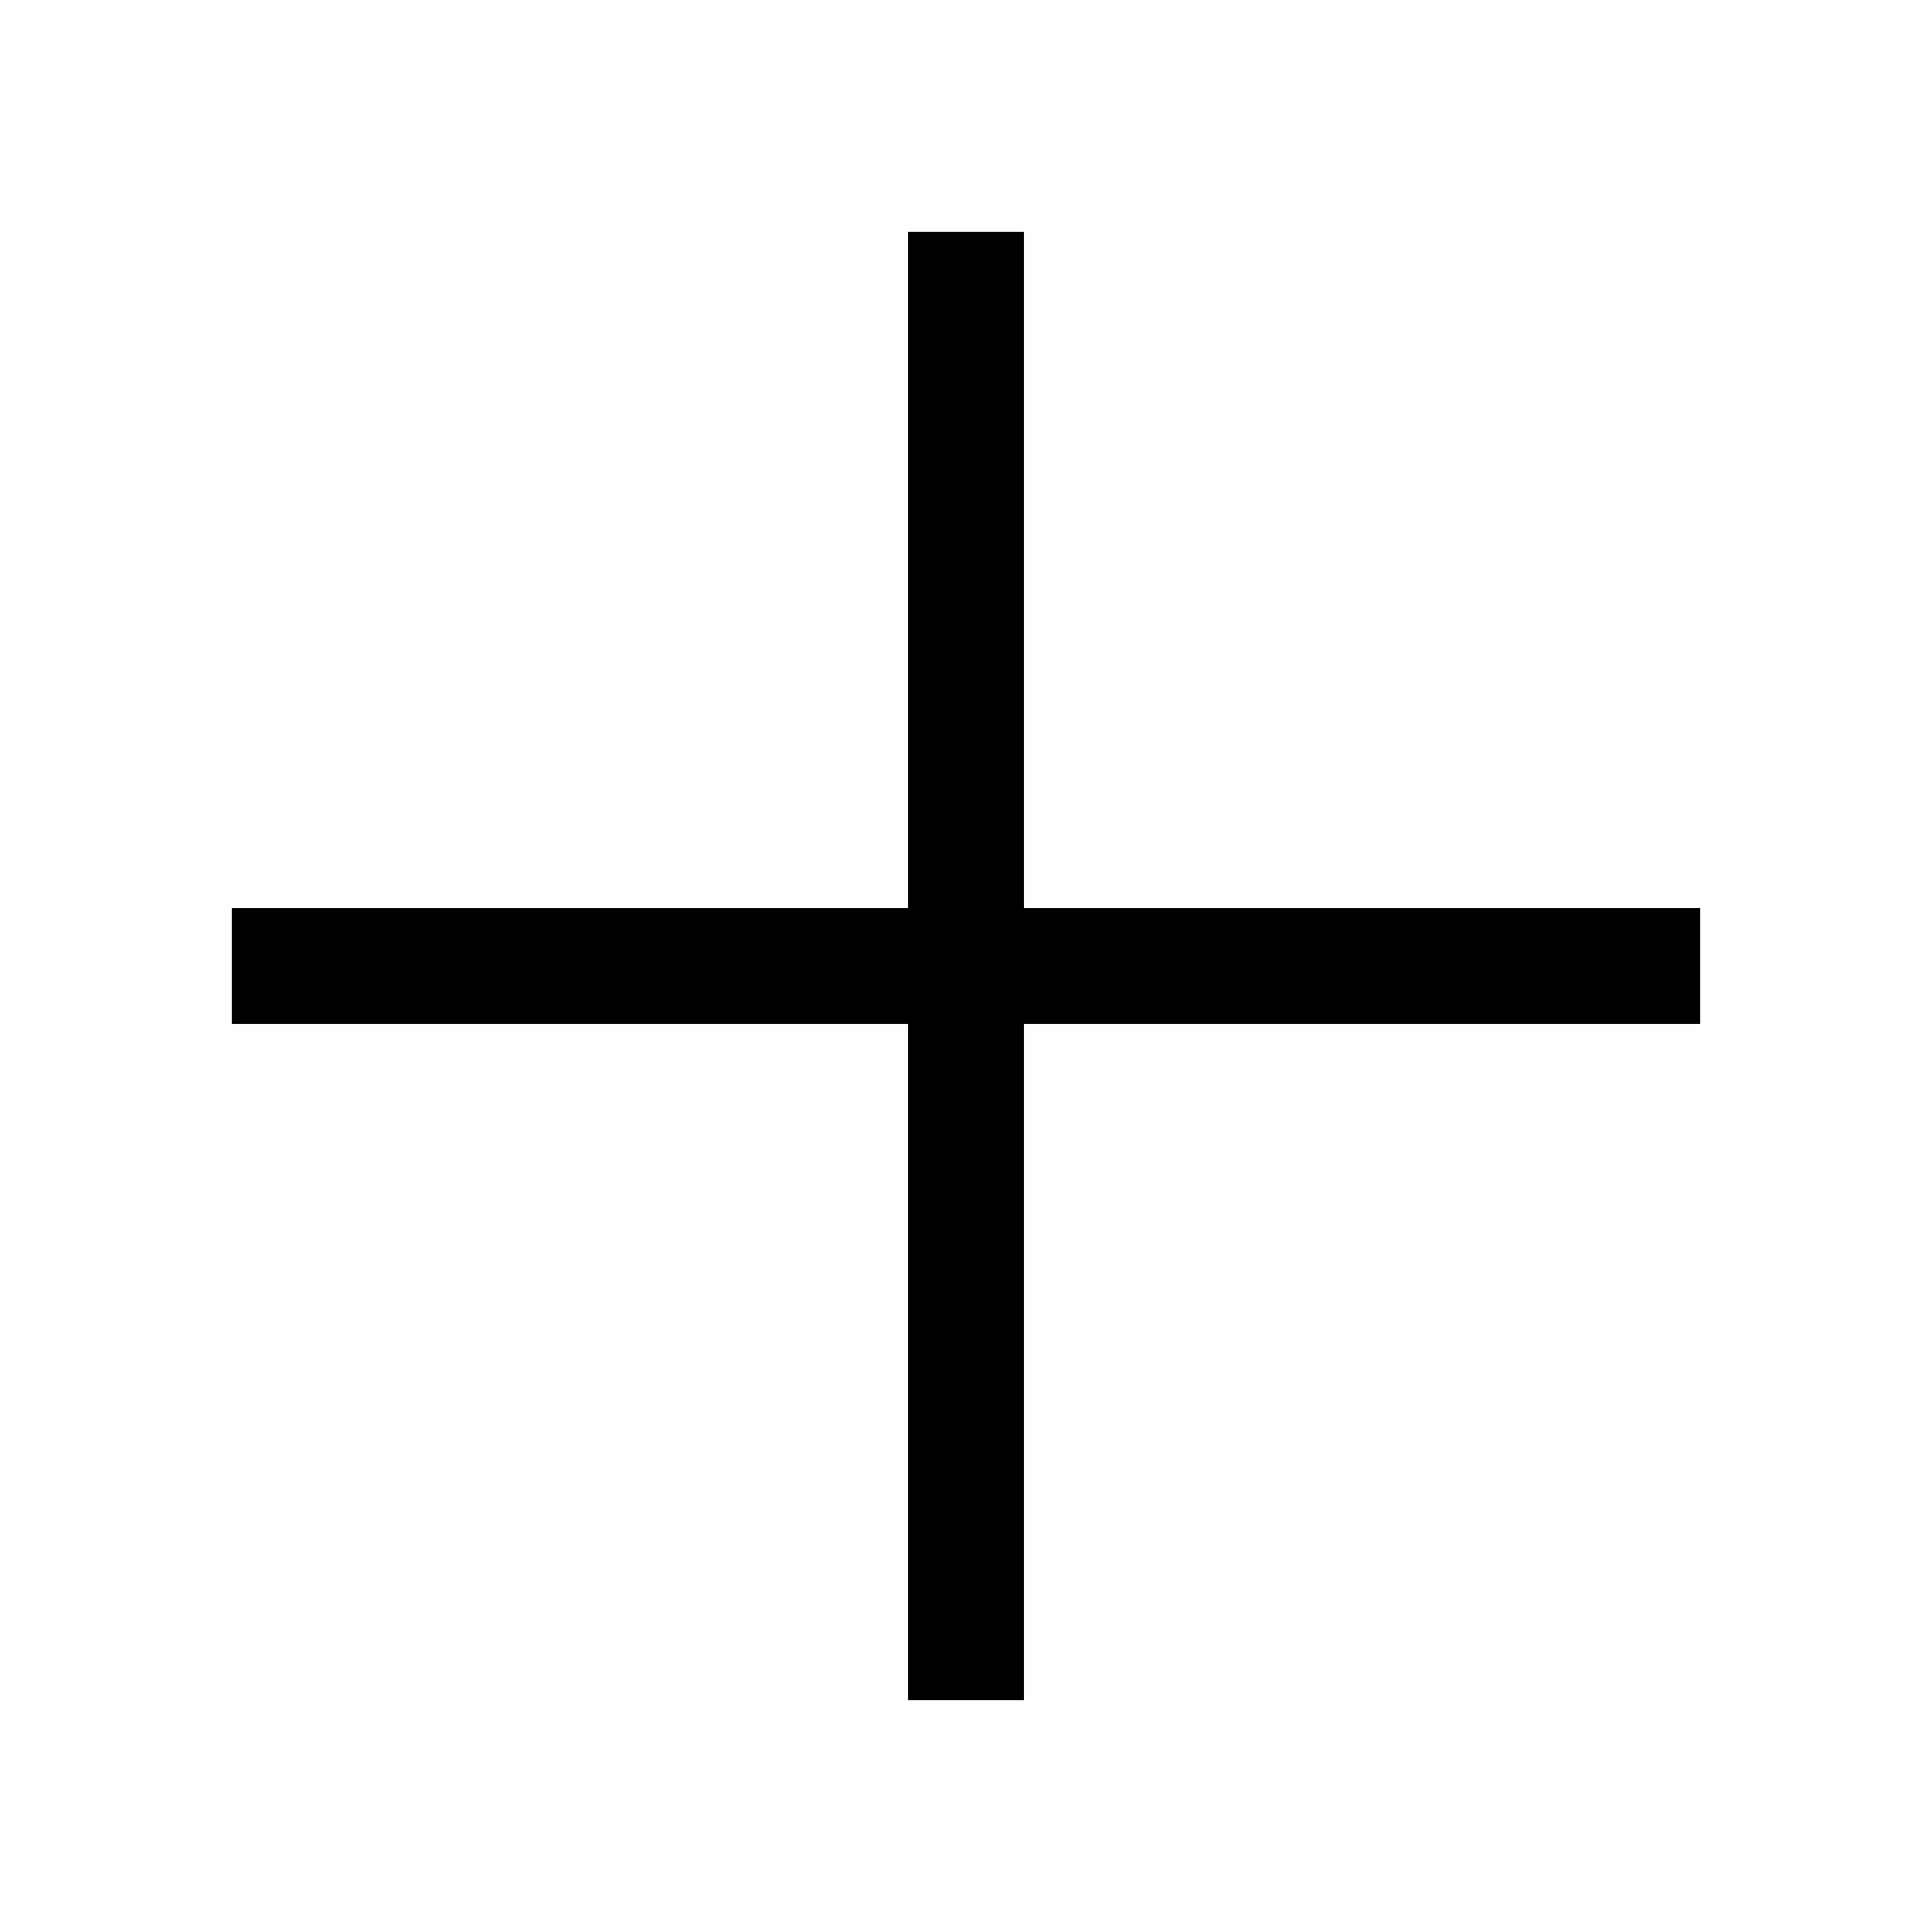
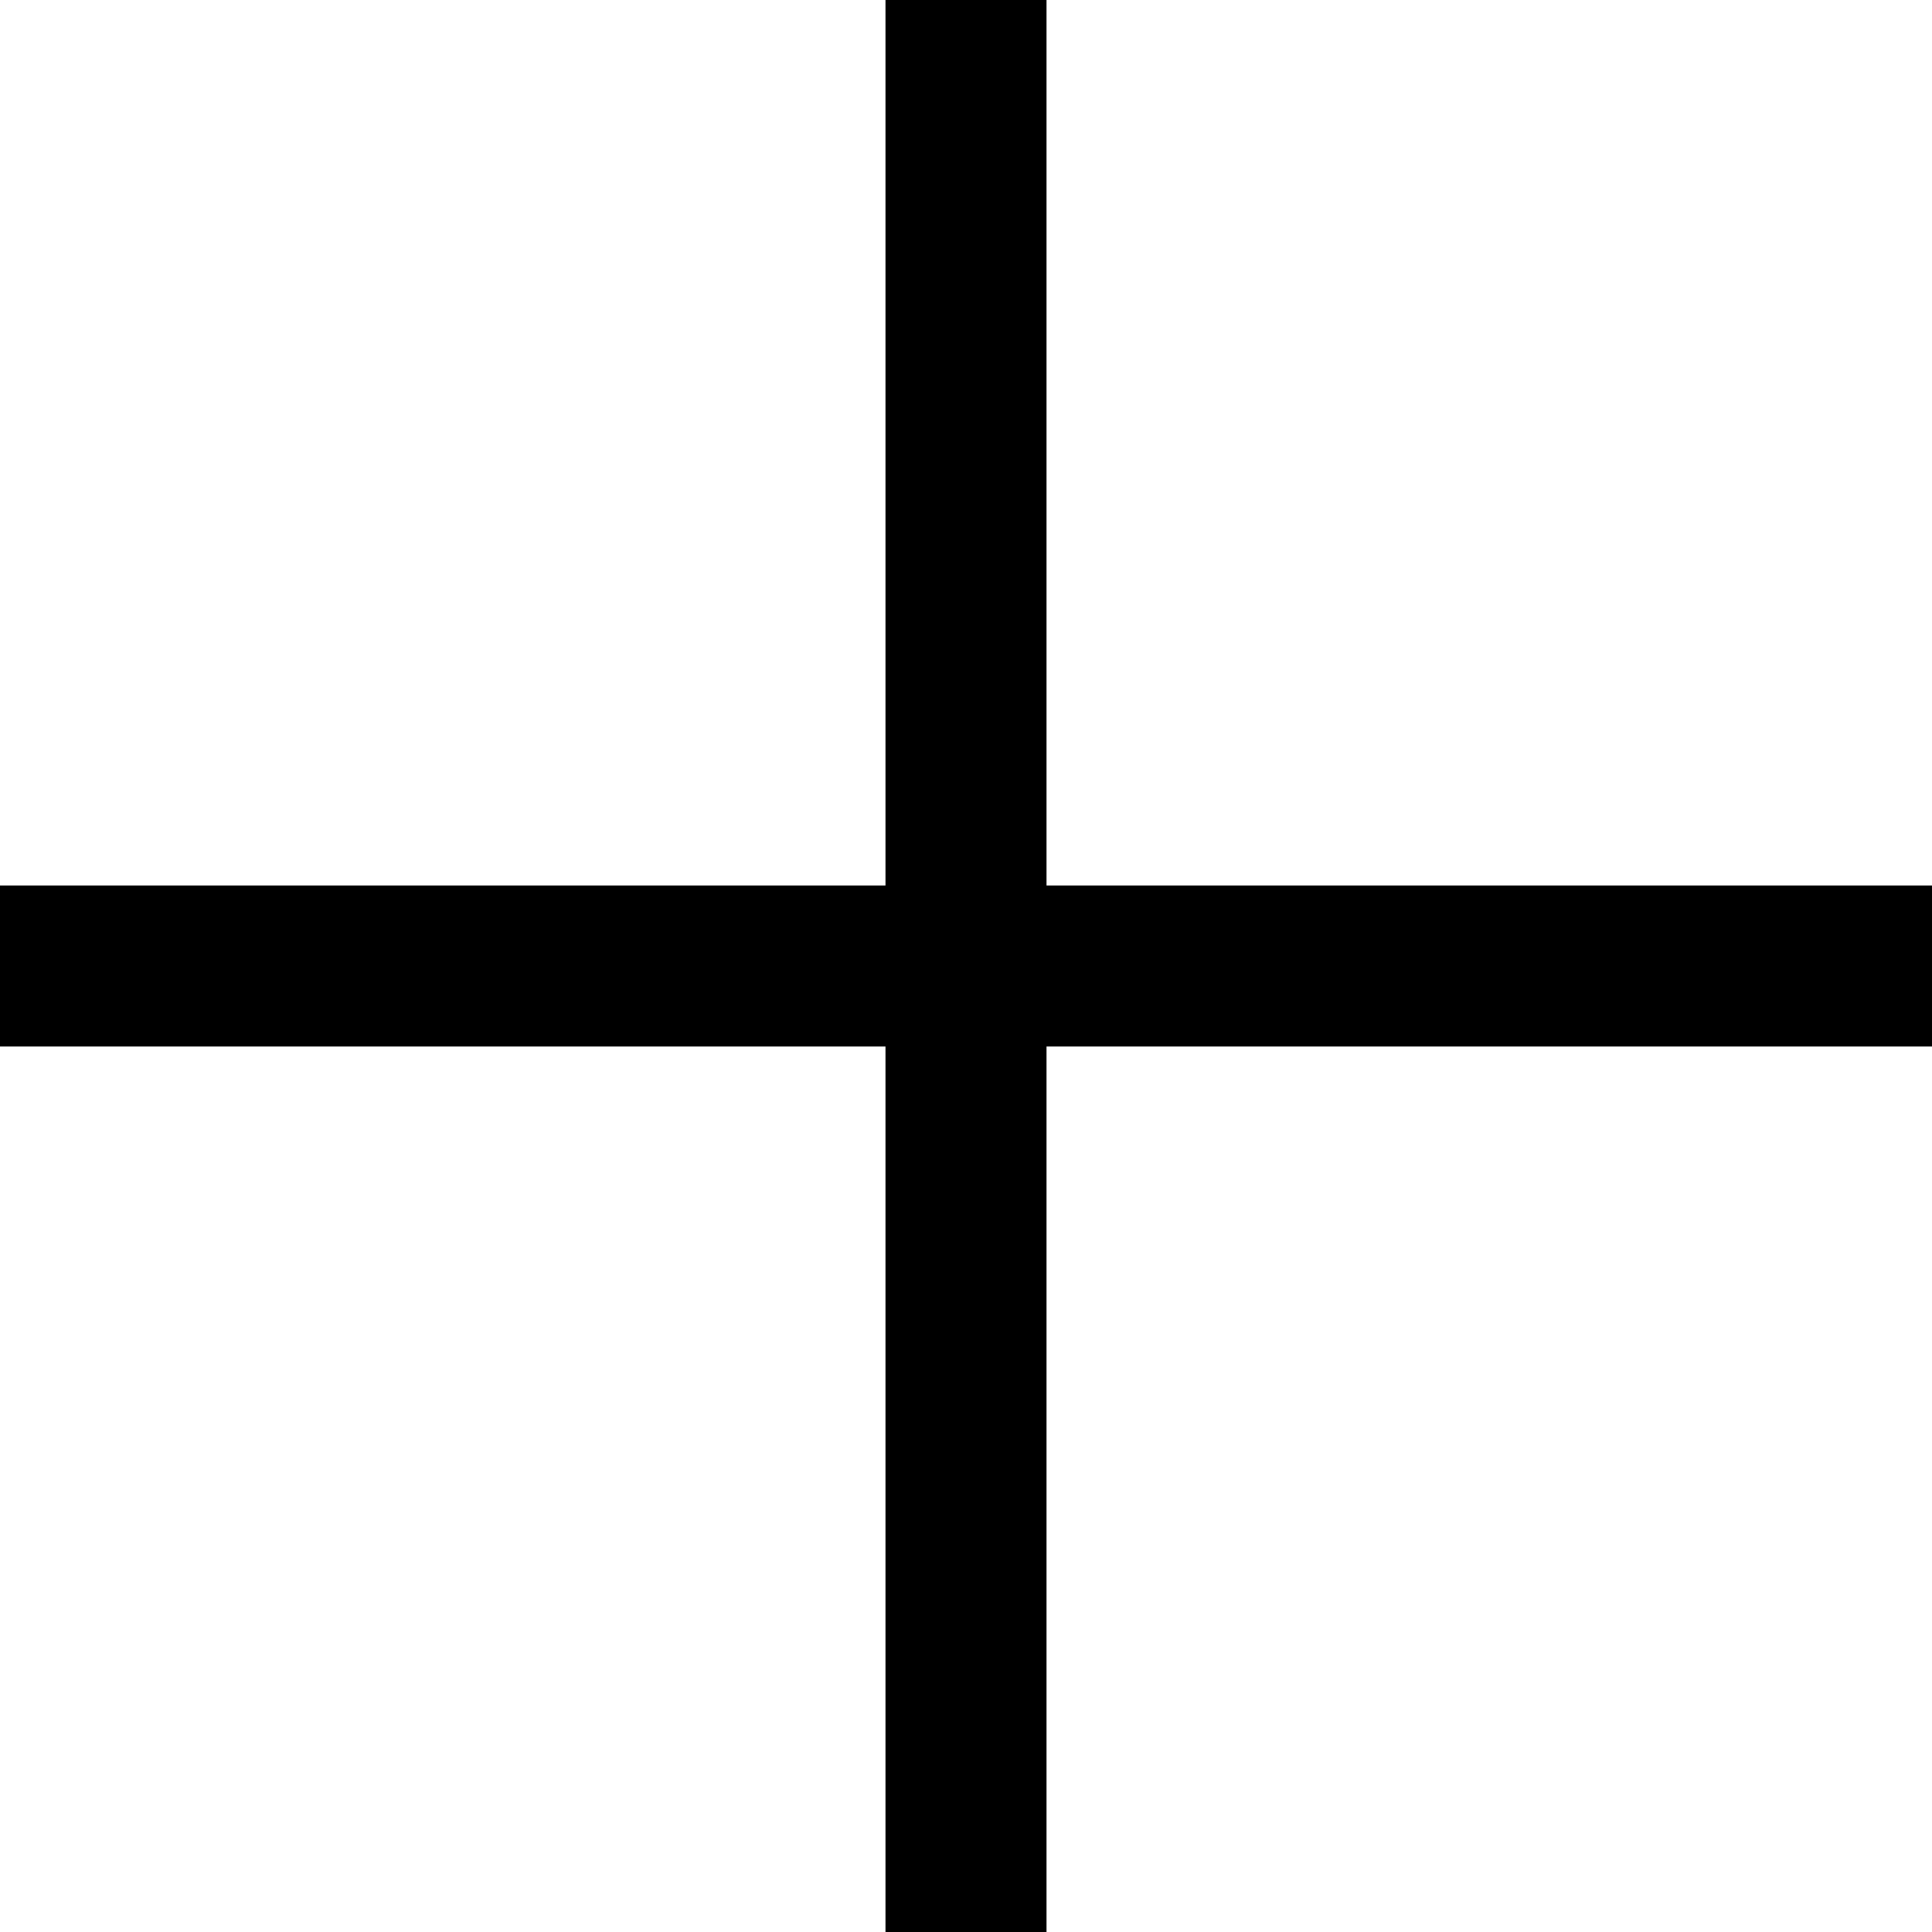
- <svg xmlns="http://www.w3.org/2000/svg" width="50mm" height="50mm" viewBox="0 0 50 50" version="1.1" id="svg8">
+ <svg xmlns="http://www.w3.org/2000/svg" width="120" height="120" viewBox="0 0 31.75 31.75" version="1.1" id="svg8">
  <defs id="defs2" />
-   <g id="layer1" transform="translate(0,-247)">
-     <rect style="opacity:1;fill:#000000;fill-opacity:1;fill-rule:nonzero;stroke:none;stroke-width:4.054;stroke-linecap:butt;stroke-linejoin:round;stroke-miterlimit:4;stroke-dasharray:none;stroke-dashoffset:0;stroke-opacity:1;paint-order:normal" id="rect886" width="3" height="38" x="23.5" y="253" />
-     <rect style="opacity:1;fill:#000000;fill-opacity:1;fill-rule:nonzero;stroke:none;stroke-width:4.899;stroke-linecap:butt;stroke-linejoin:round;stroke-miterlimit:4;stroke-dasharray:none;stroke-dashoffset:0;stroke-opacity:1;paint-order:normal" id="rect888" width="38" height="3" x="6" y="270.5" />
+   <g id="layer1" transform="translate(0,-265.25)">
+     <rect style="opacity:1;fill:#000000;fill-opacity:1;fill-rule:nonzero;stroke:none;stroke-width:3.48;stroke-linecap:butt;stroke-linejoin:round;stroke-miterlimit:4;stroke-dasharray:none;stroke-dashoffset:0;stroke-opacity:1;paint-order:normal" id="rect886" width="2.646" height="31.75" x="14.552" y="265.25" />
+     <rect style="opacity:1;fill:#000000;fill-opacity:1;fill-rule:nonzero;stroke:none;stroke-width:4.205;stroke-linecap:butt;stroke-linejoin:round;stroke-miterlimit:4;stroke-dasharray:none;stroke-dashoffset:0;stroke-opacity:1;paint-order:normal" id="rect888" width="31.75" height="2.646" x="0" y="279.802" />
  </g>
</svg>
